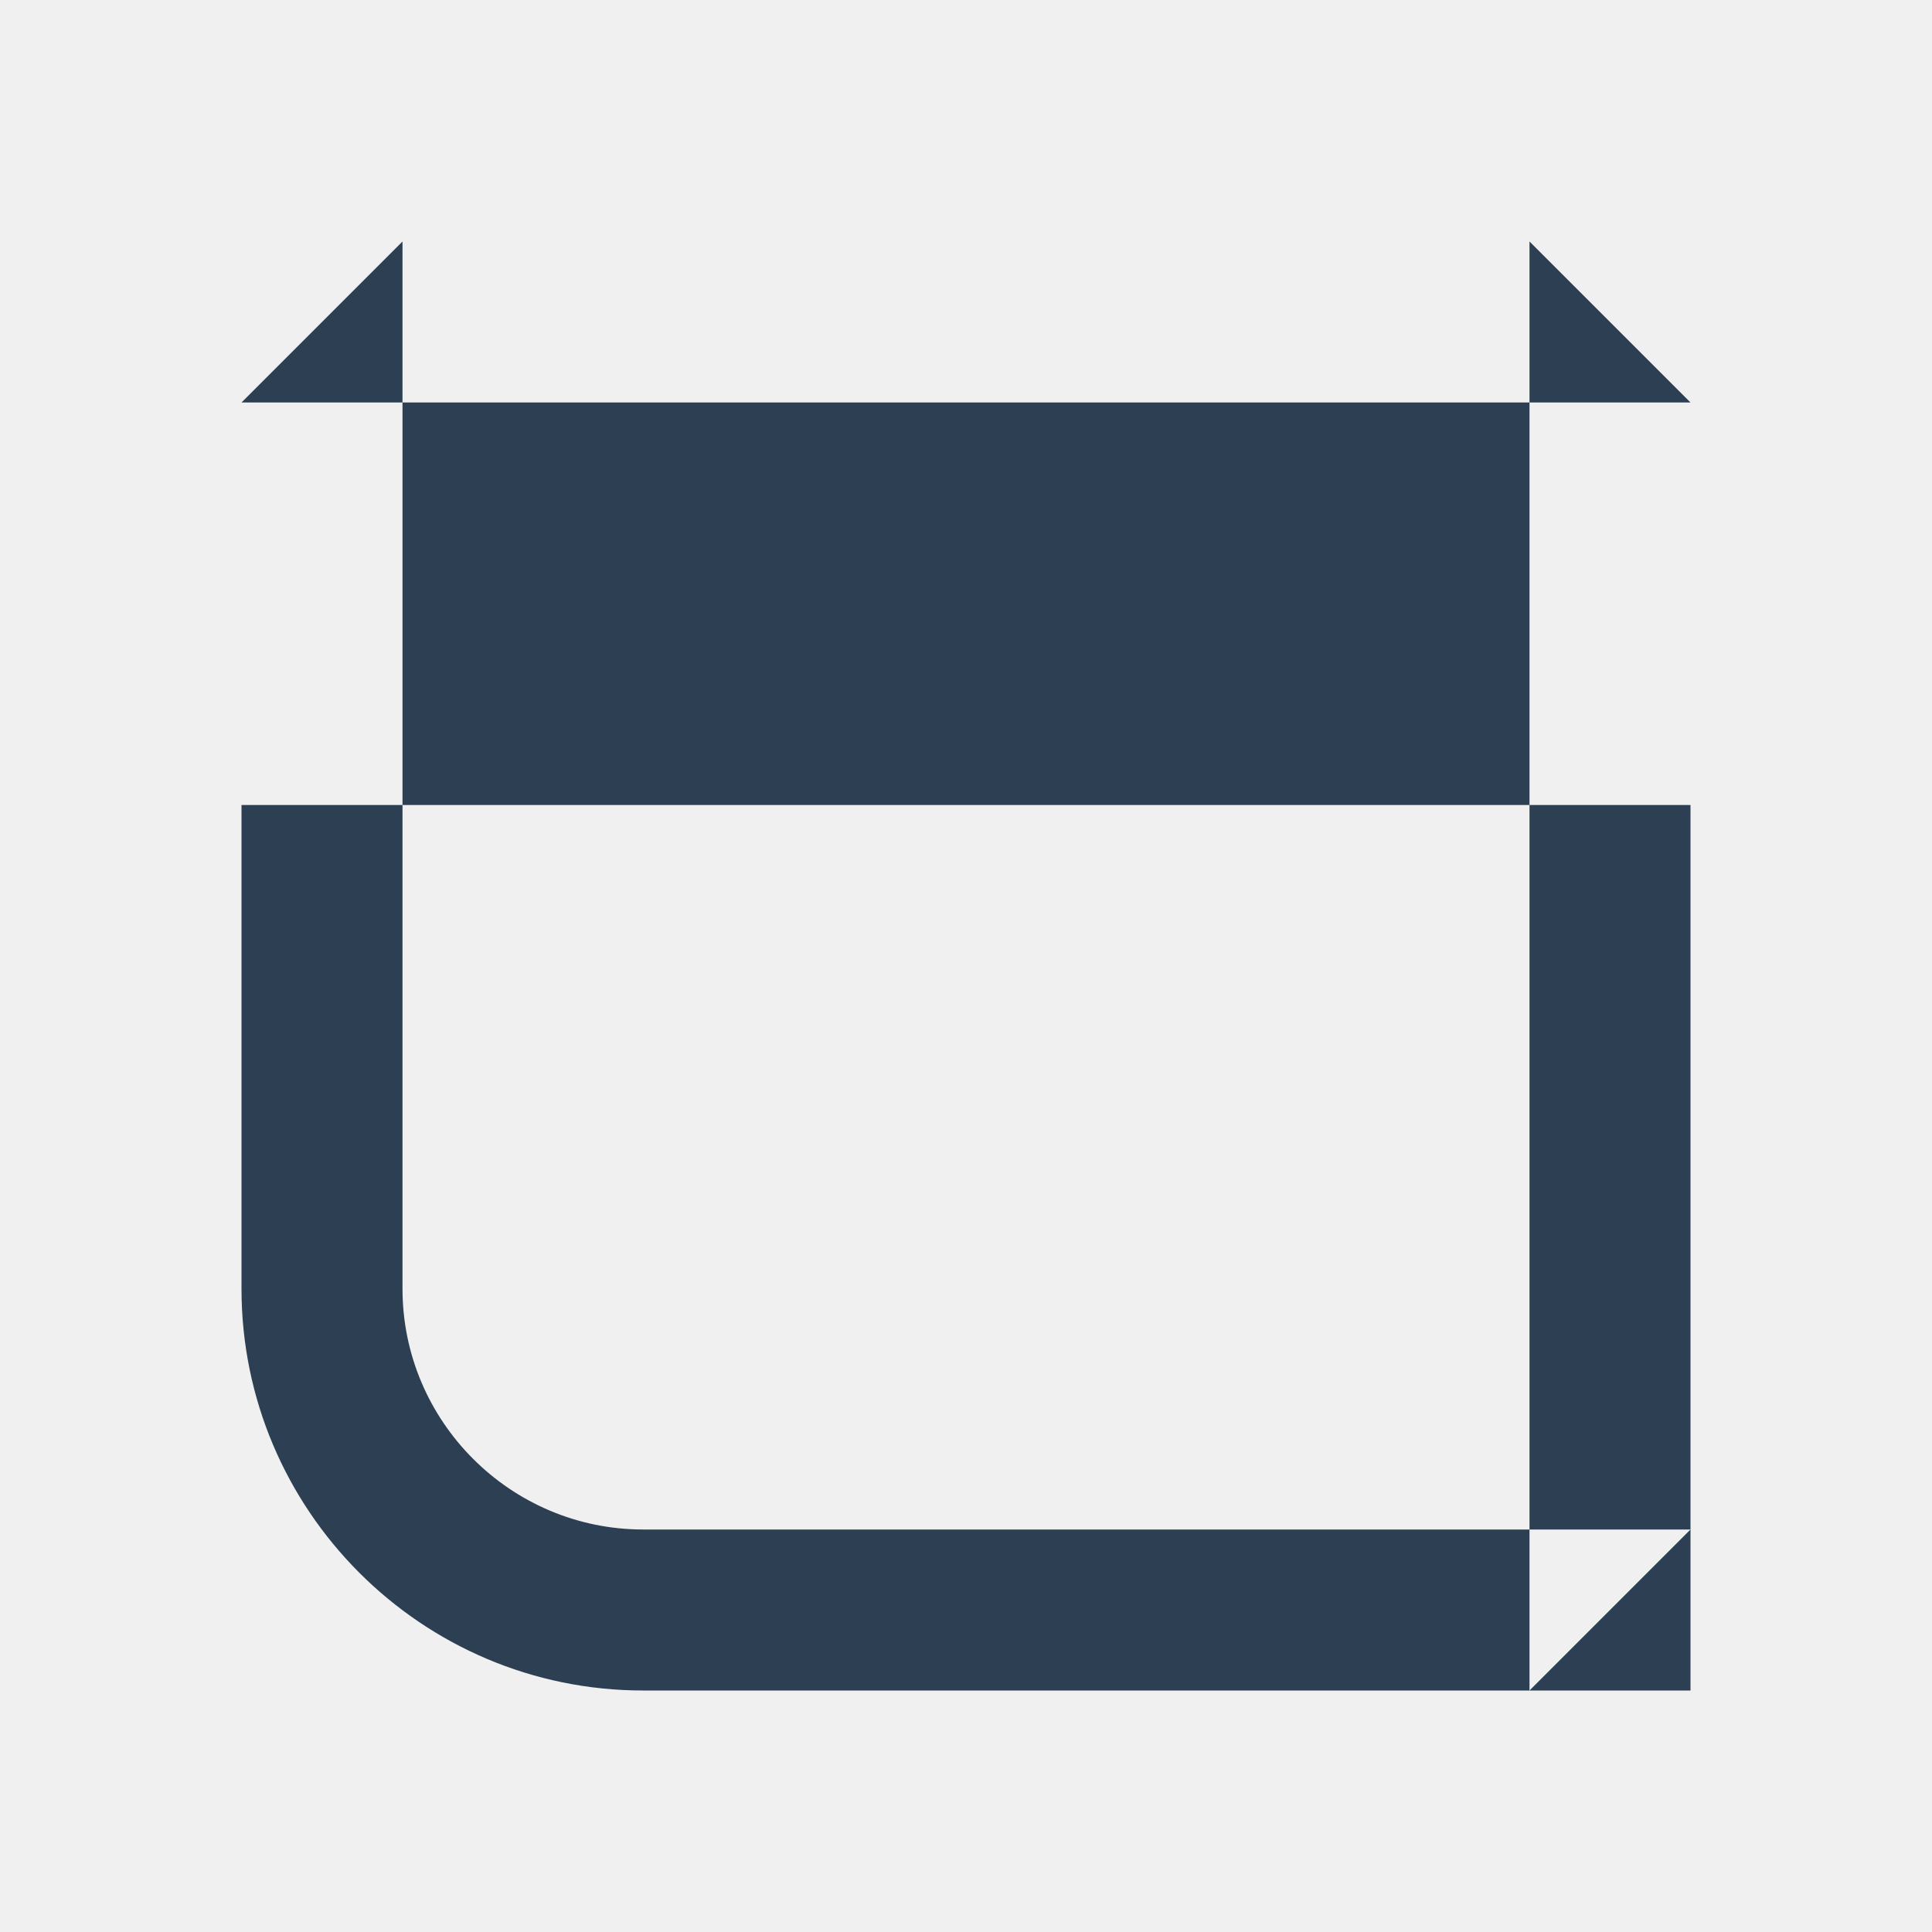
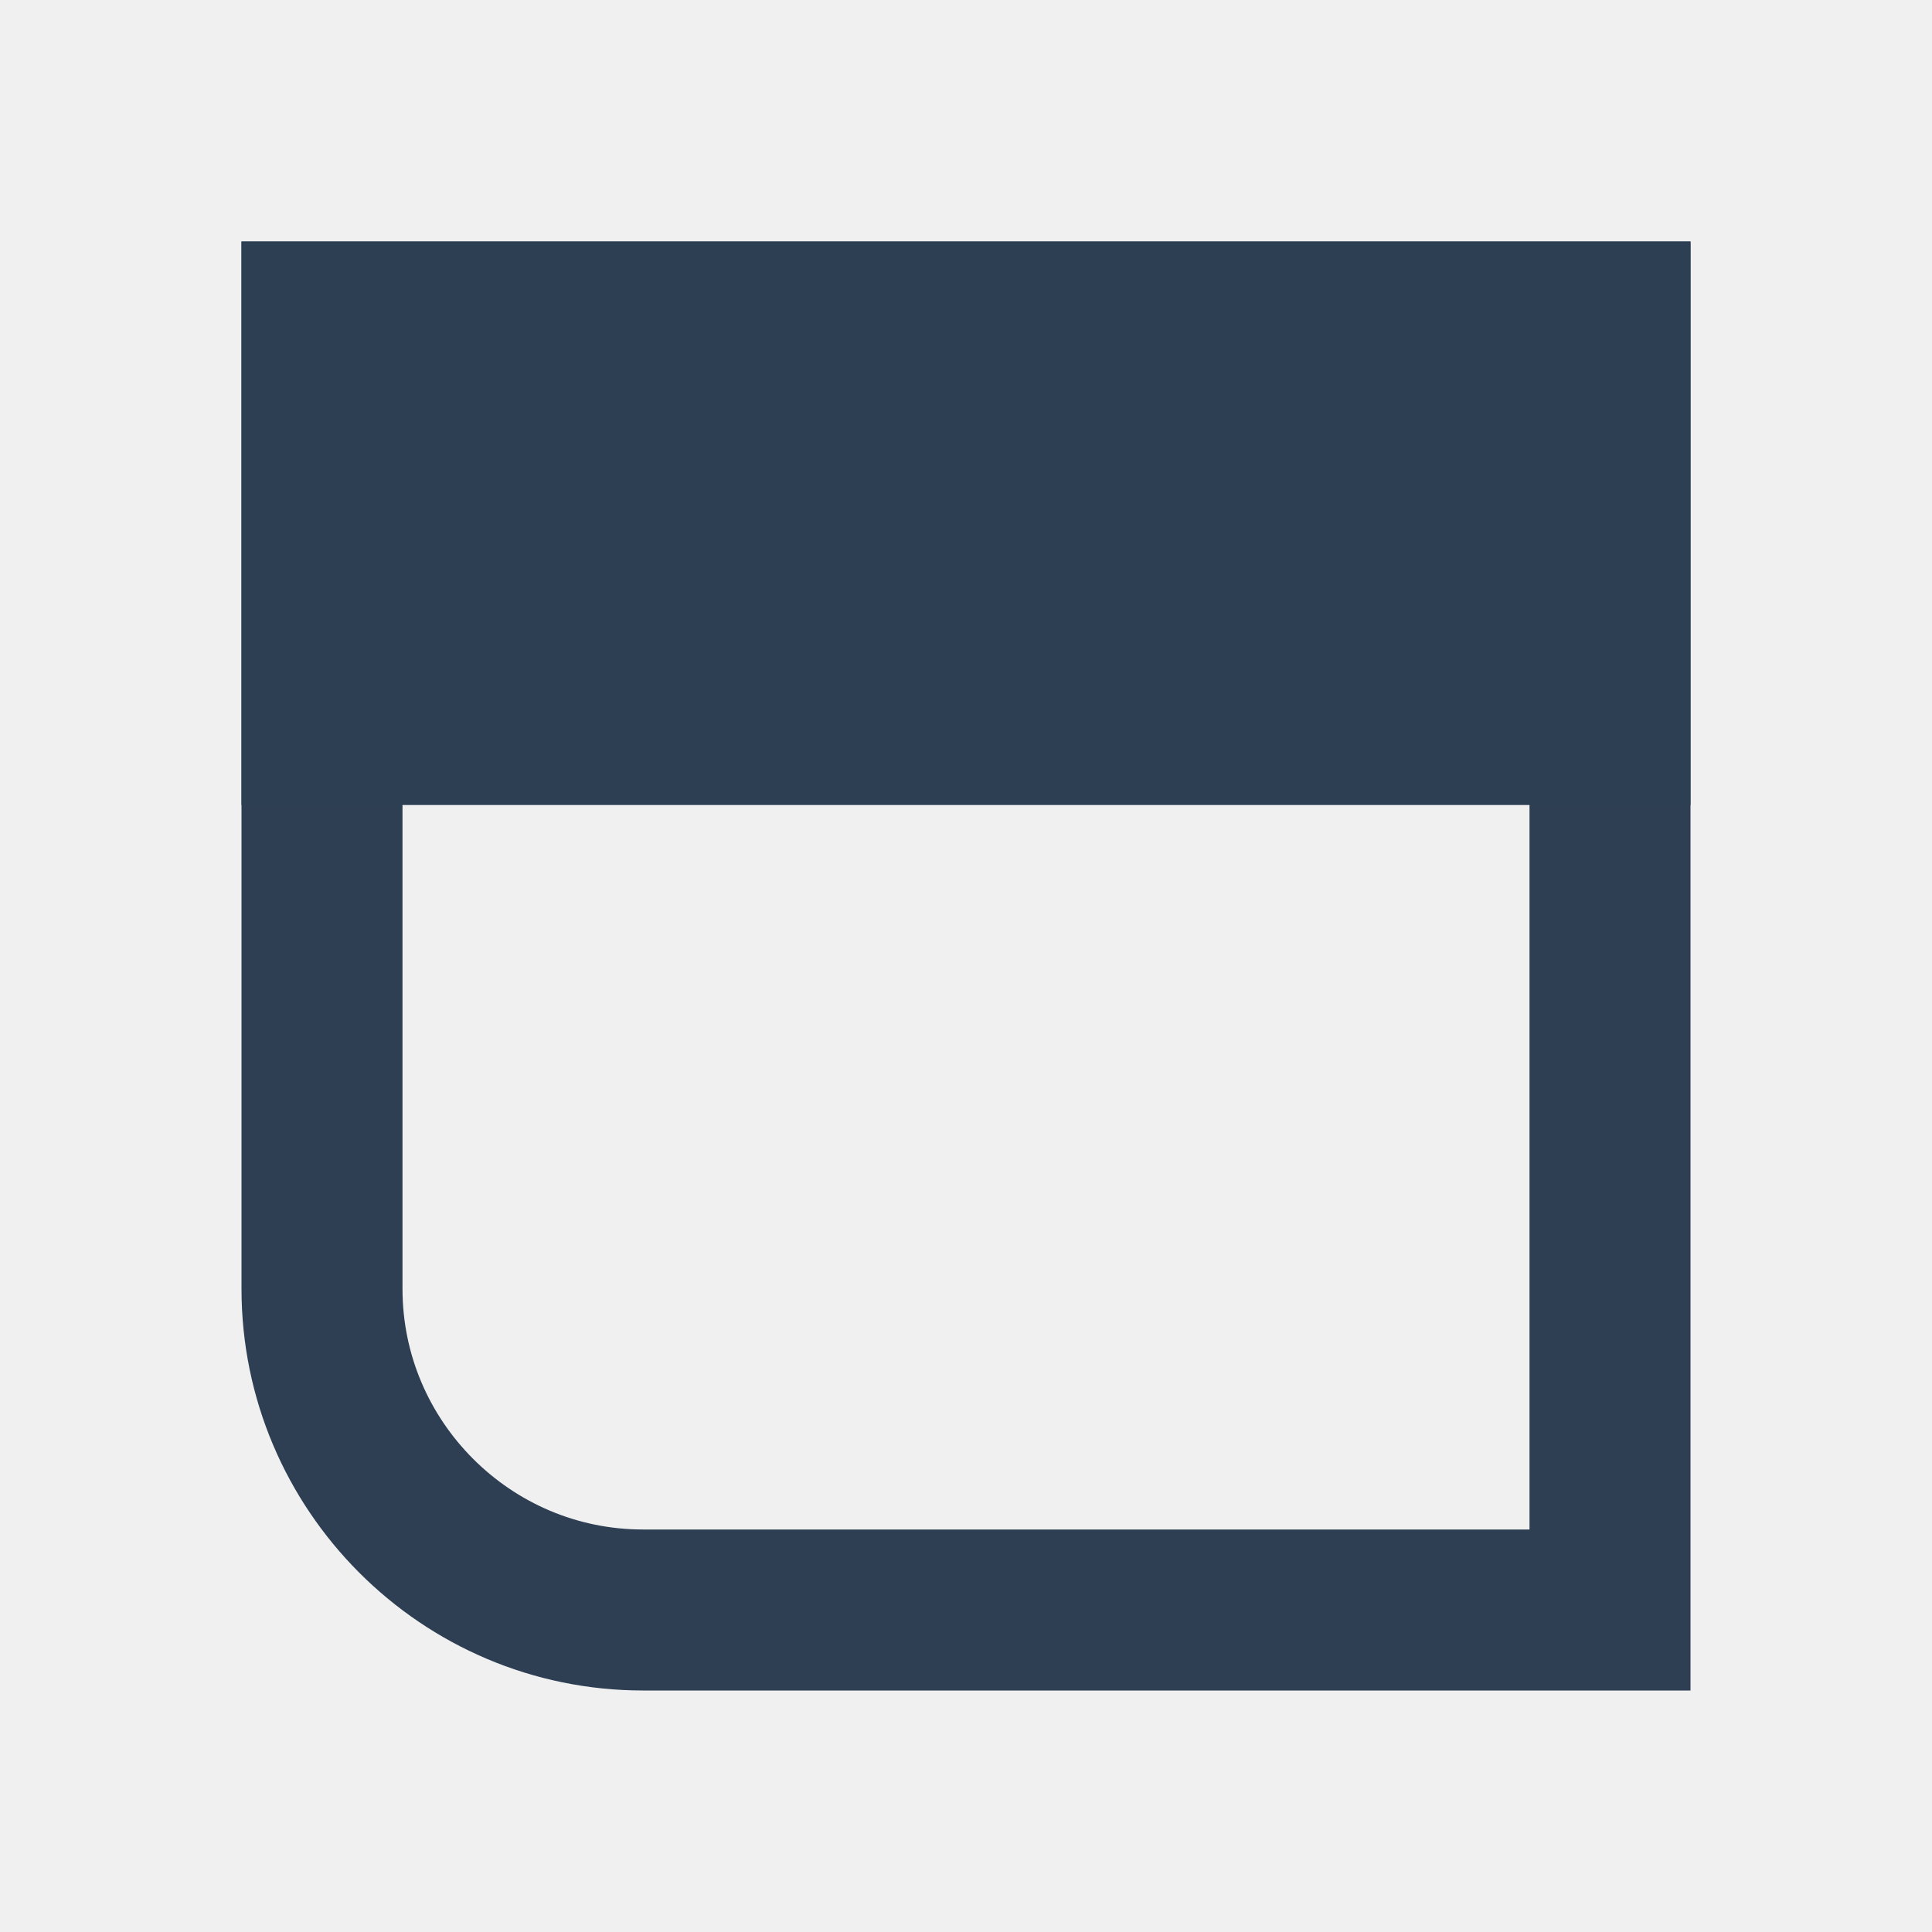
- <svg xmlns="http://www.w3.org/2000/svg" width="24px" height="24px" viewBox="0 0 24 24" version="1.1">
-   <defs />
+ <svg xmlns="http://www.w3.org/2000/svg" xmlns:xlink="http://www.w3.org/1999/xlink" width="24px" height="24px" viewBox="0 0 24 24" version="1.1">
+   <defs>
+     <path d="M21,3 L21,21 L7.99,21 C5.234,21 3,18.757 3,16.01 L3,3 L21,3 Z" id="path-1" />
+     <mask id="mask-2" maskContentUnits="userSpaceOnUse" maskUnits="objectBoundingBox" x="0" y="0" width="18" height="18" fill="white">
+       <use xlink:href="#path-1" />
+     </mask>
+   </defs>
  <g id="Symbols" stroke="none" stroke-width="1" fill="none" fill-rule="evenodd">
    <g id="icon_cal_dark">
      <g id="icon_cal">
        <rect id="Rectangle" fill="#D8D8D8" opacity="0" x="0" y="0" width="24" height="24" />
-         <g id="Group" transform="translate(3, 3)" fill="#2D3F52">
-           <path d="M0,2 L2,0 L2,13.01 C2,14.656 3.342,16 4.99,16 L18,16 L16,18 L16,0 L18,2 L0,2 Z M18,0 L18,18 L4.99,18 C2.234,18 0,15.757 0,13.01 L0,0 L18,0 Z M0,0 L18,0 L18,7 L0,7 L0,0 Z" id="Combined-Shape" />
-         </g>
+         <use id="Rectangle-2" stroke="#2E3F53" mask="url(#mask-2)" stroke-width="4" xlink:href="#path-1" />
+         <rect id="Rectangle-2" fill="#2D3F52" x="3" y="3" width="18" height="7" />
      </g>
    </g>
  </g>
</svg>
